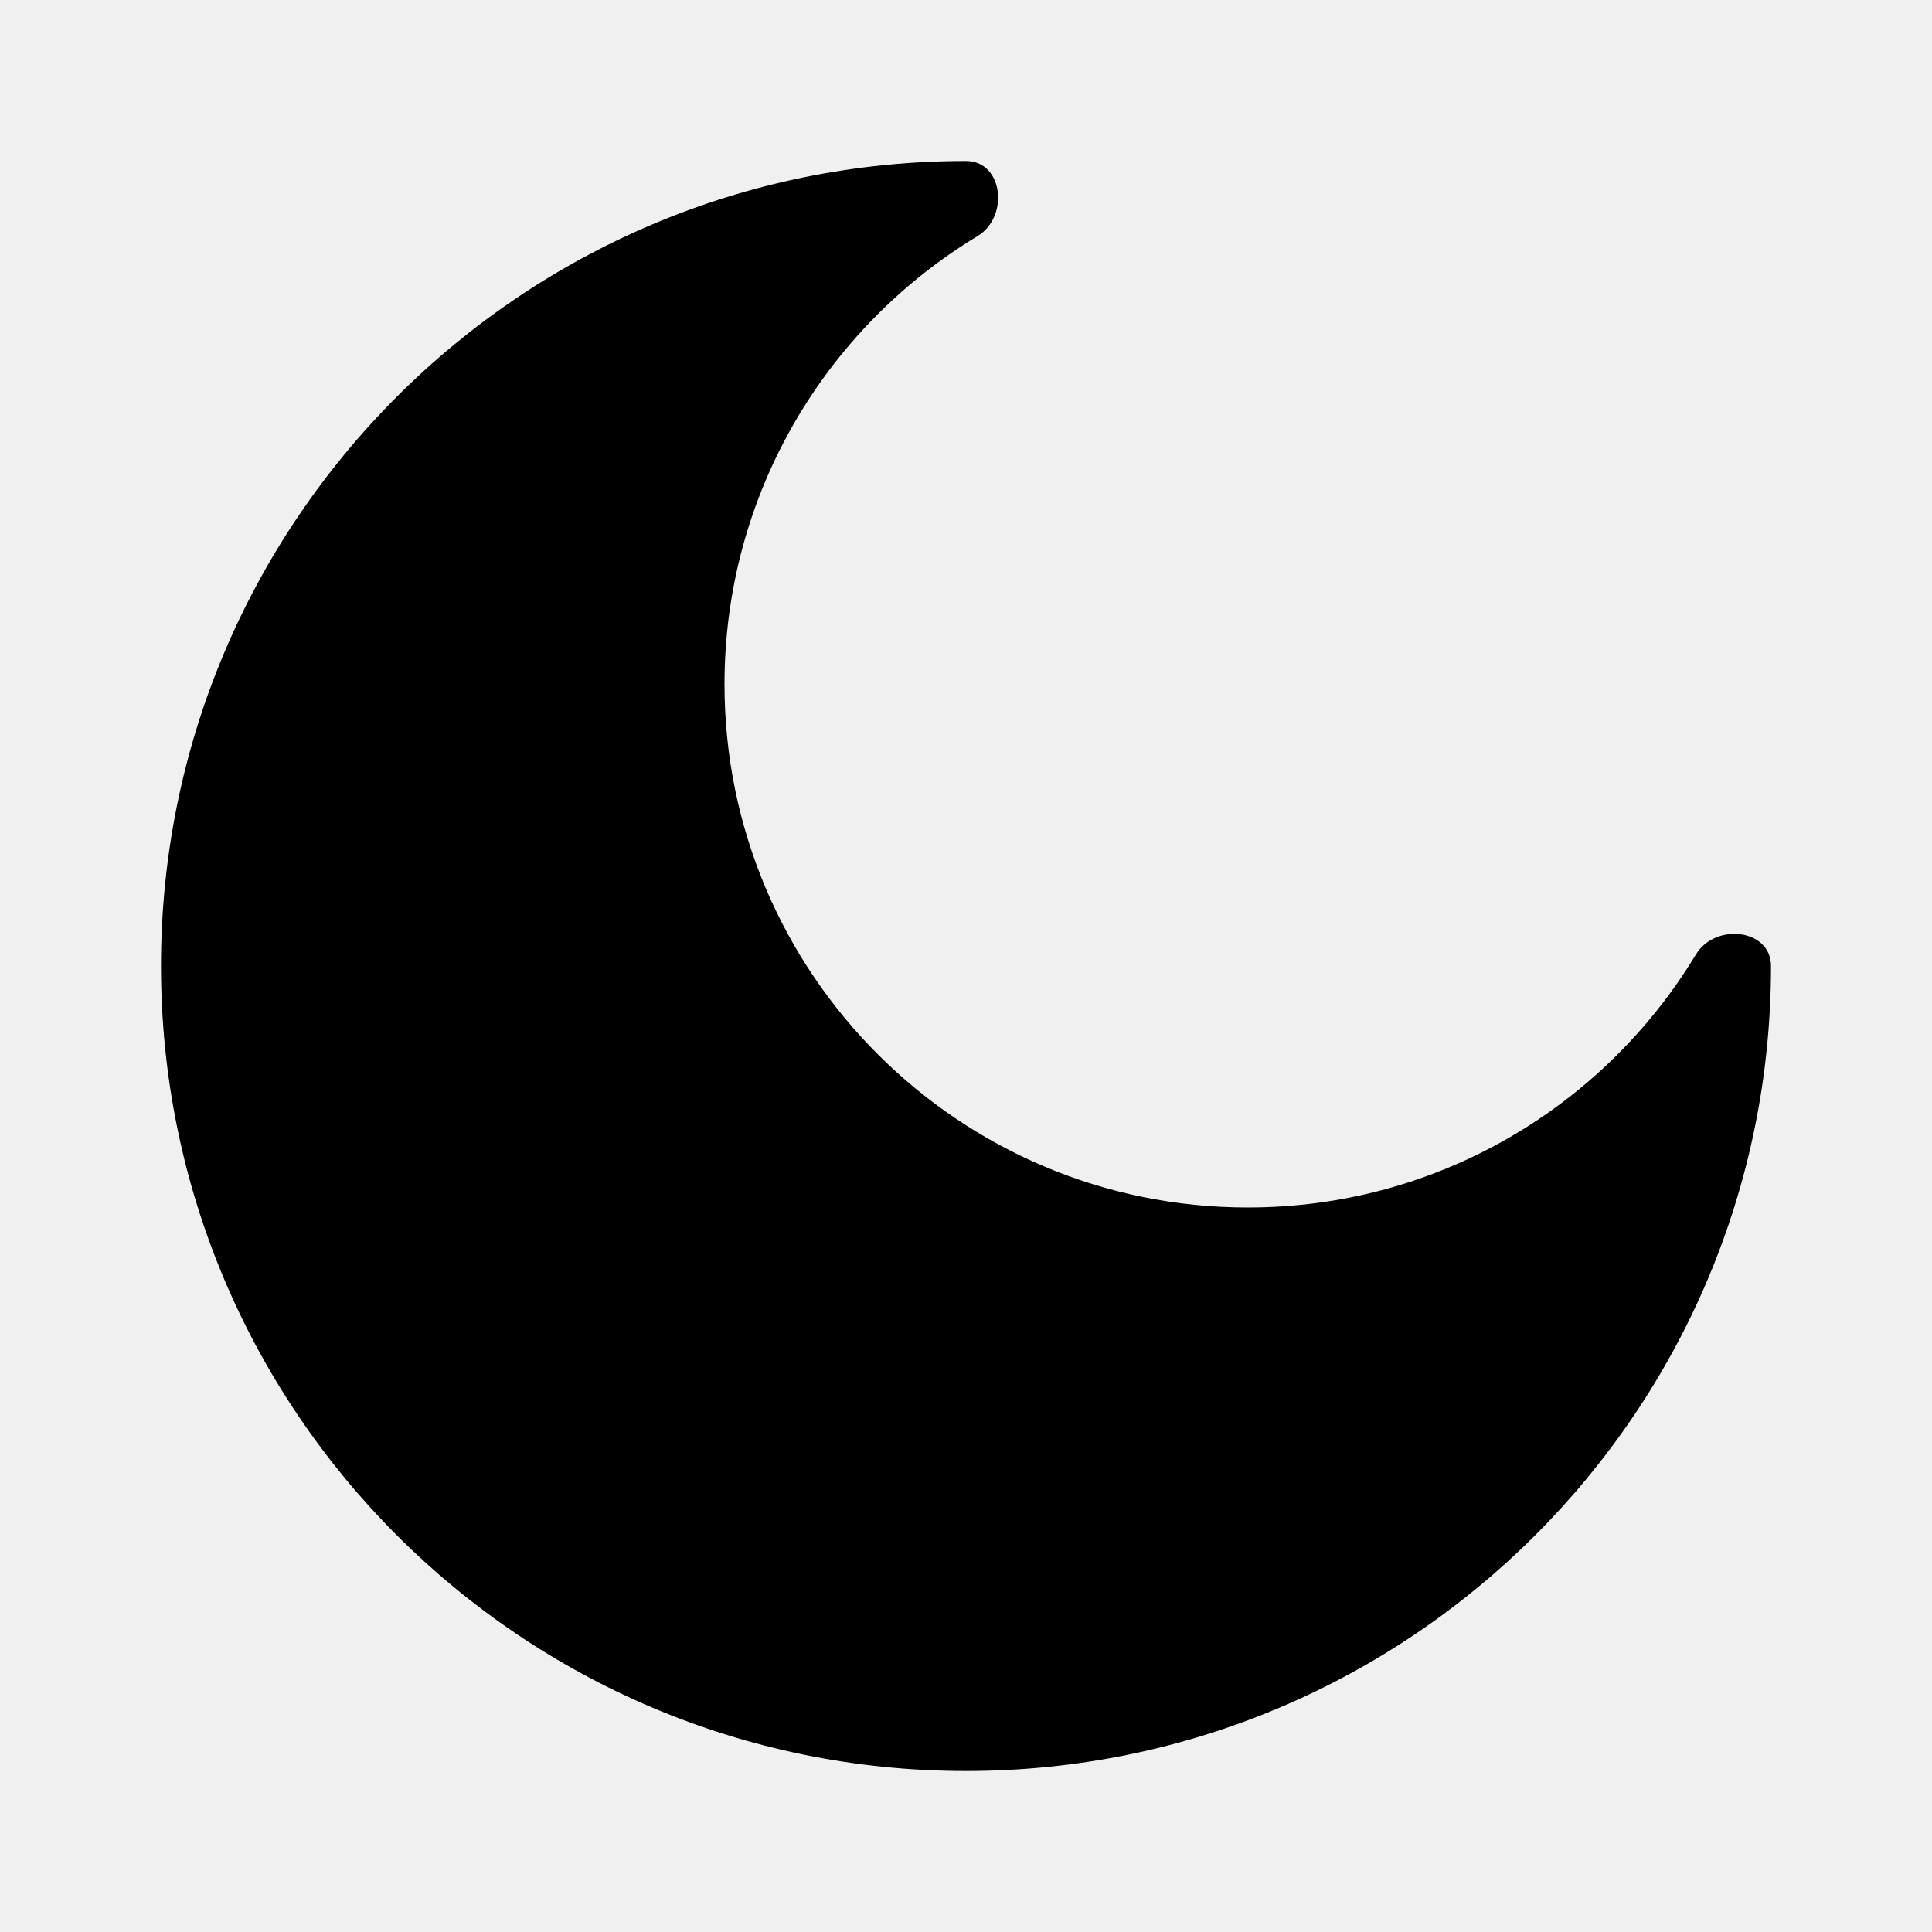
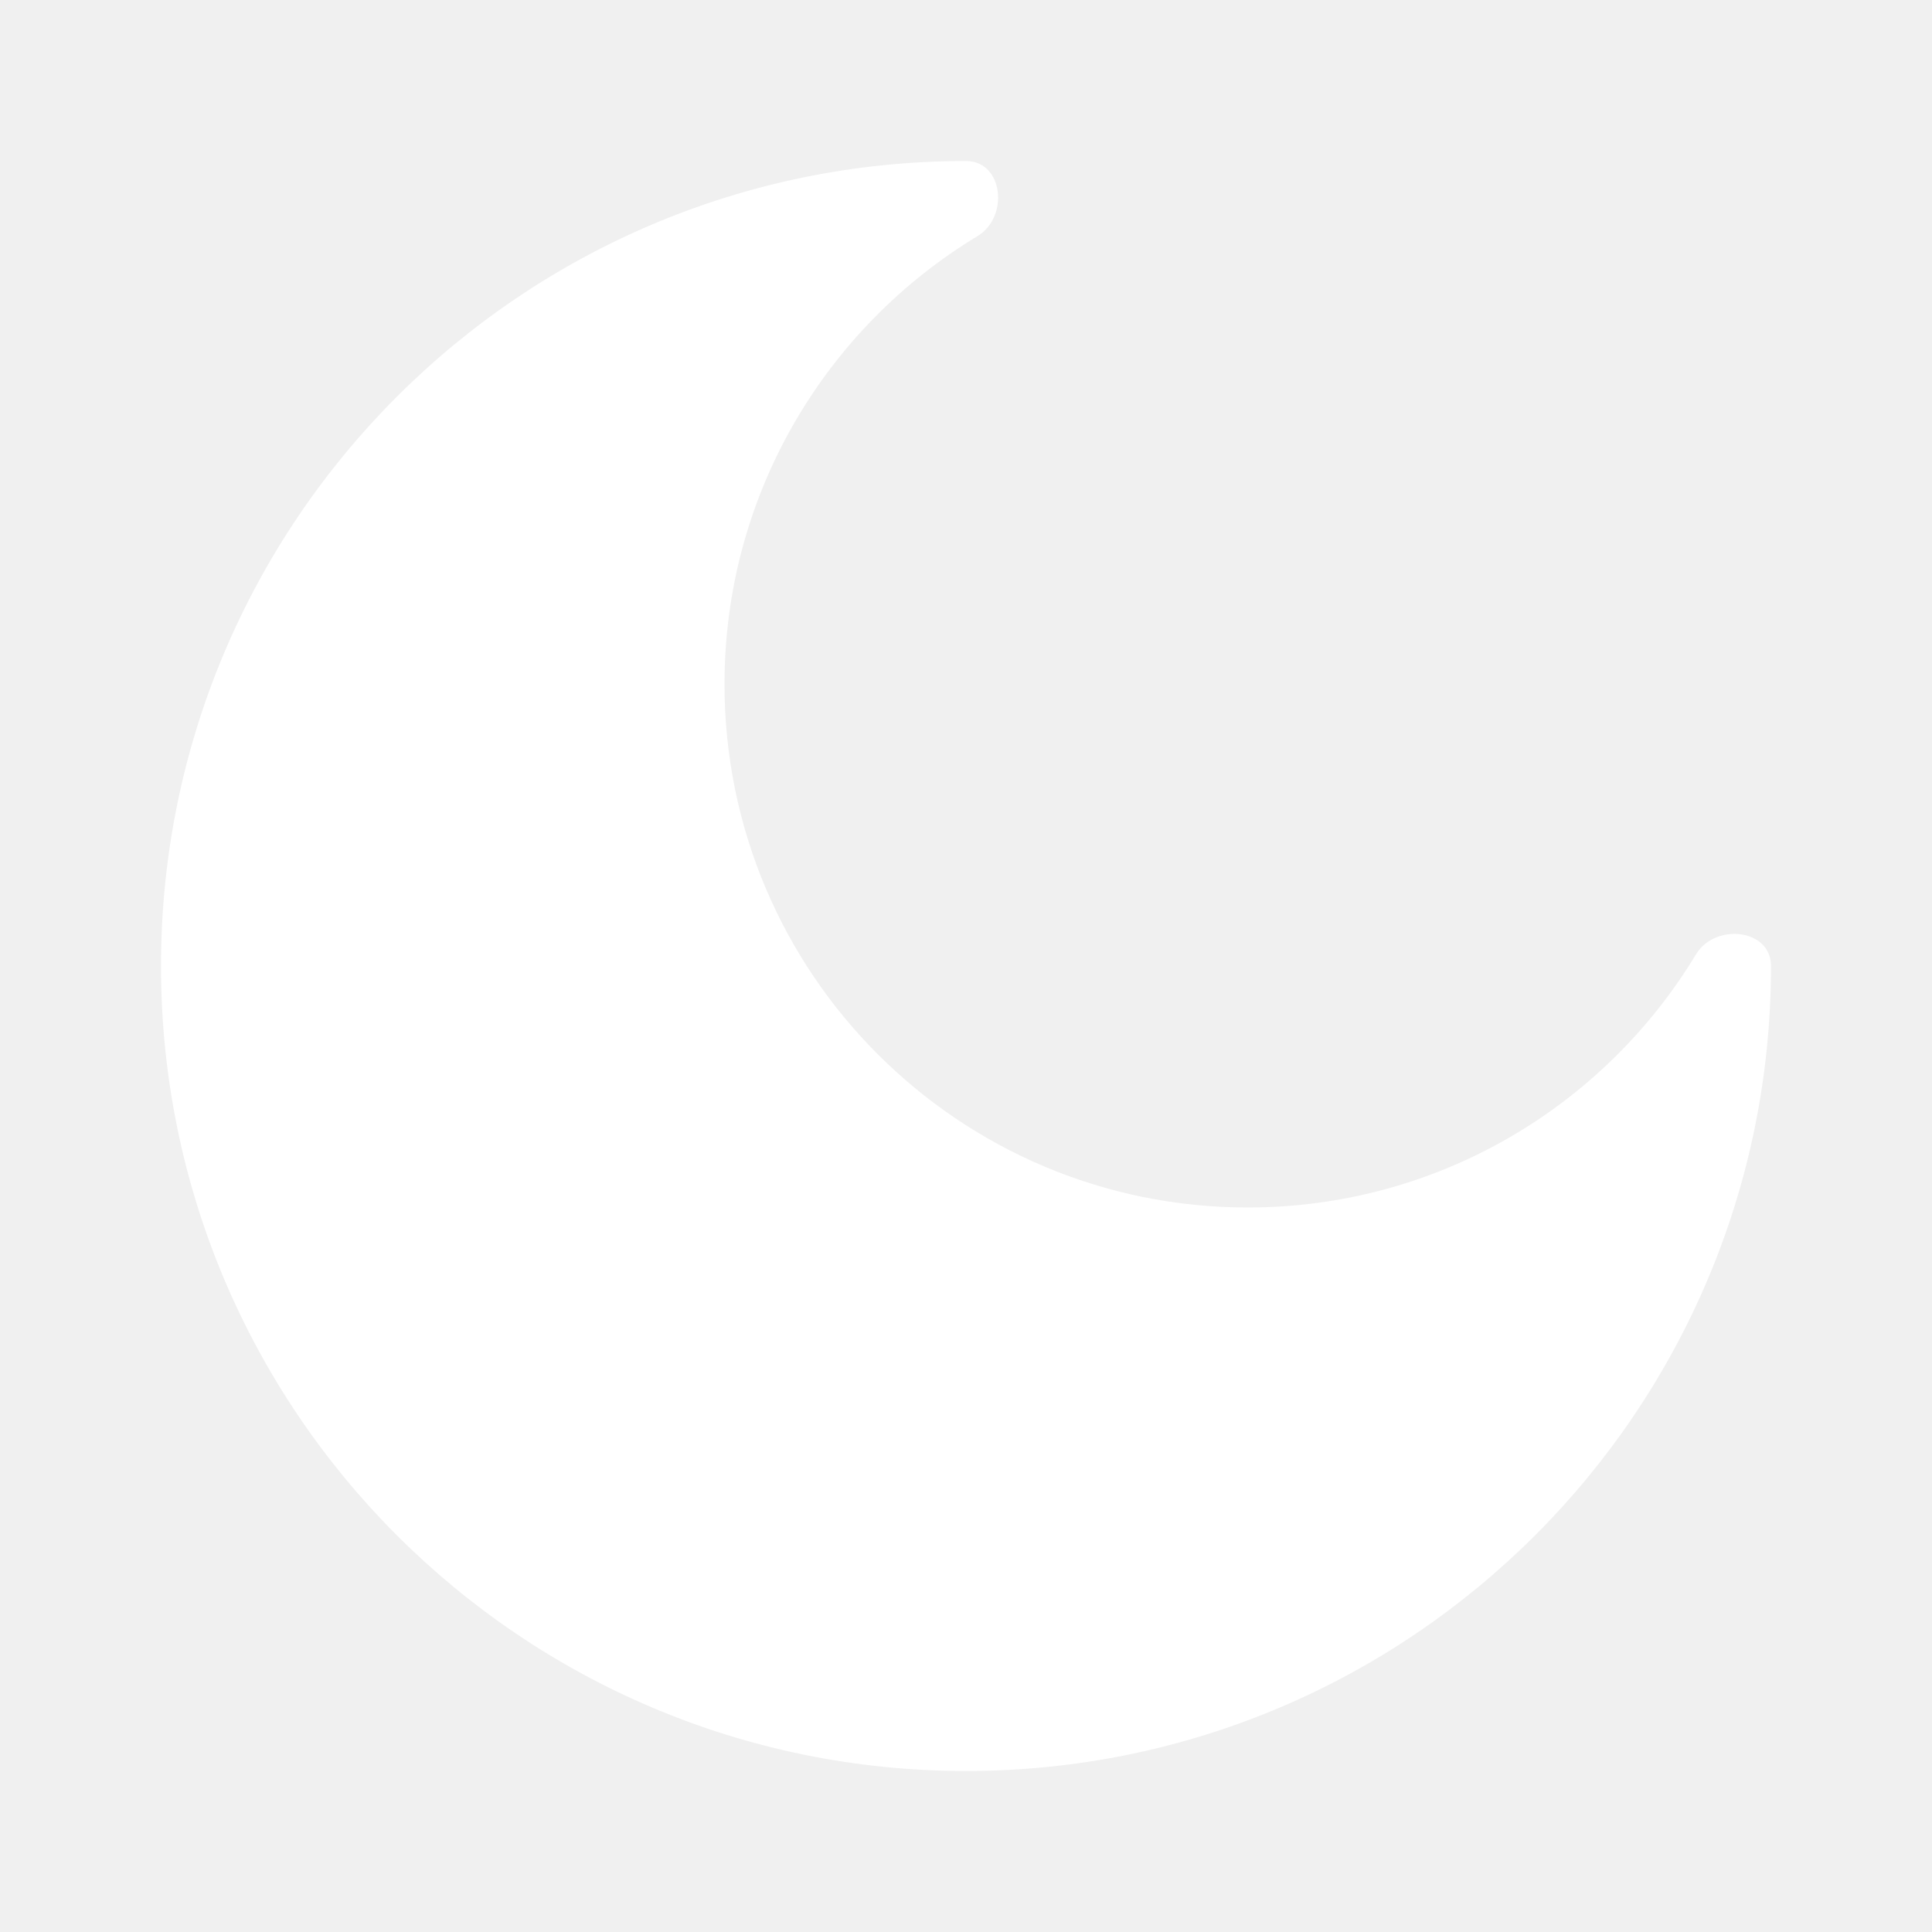
<svg xmlns="http://www.w3.org/2000/svg" height="80px" viewBox="0 0 24 24" fill="none">
-   <path d="M12 22C17.523 22 22 17.523 22 12C22 11.537 21.306 11.461 21.067 11.857C19.929 13.741 17.861 15 15.5 15C11.91 15 9 12.09 9 8.5C9 6.138 10.259 4.071 12.143 2.933C12.539 2.693 12.463 2 12 2C6.477 2 2 6.477 2 12C2 17.523 6.477 22 12 22Z" fill="#000000" />
+   <path d="M12 22C17.523 22 22 17.523 22 12C22 11.537 21.306 11.461 21.067 11.857C19.929 13.741 17.861 15 15.5 15C11.91 15 9 12.09 9 8.5C9 6.138 10.259 4.071 12.143 2.933C12.539 2.693 12.463 2 12 2C6.477 2 2 6.477 2 12C2 17.523 6.477 22 12 22Z" fill="#ffffff" />
</svg>
